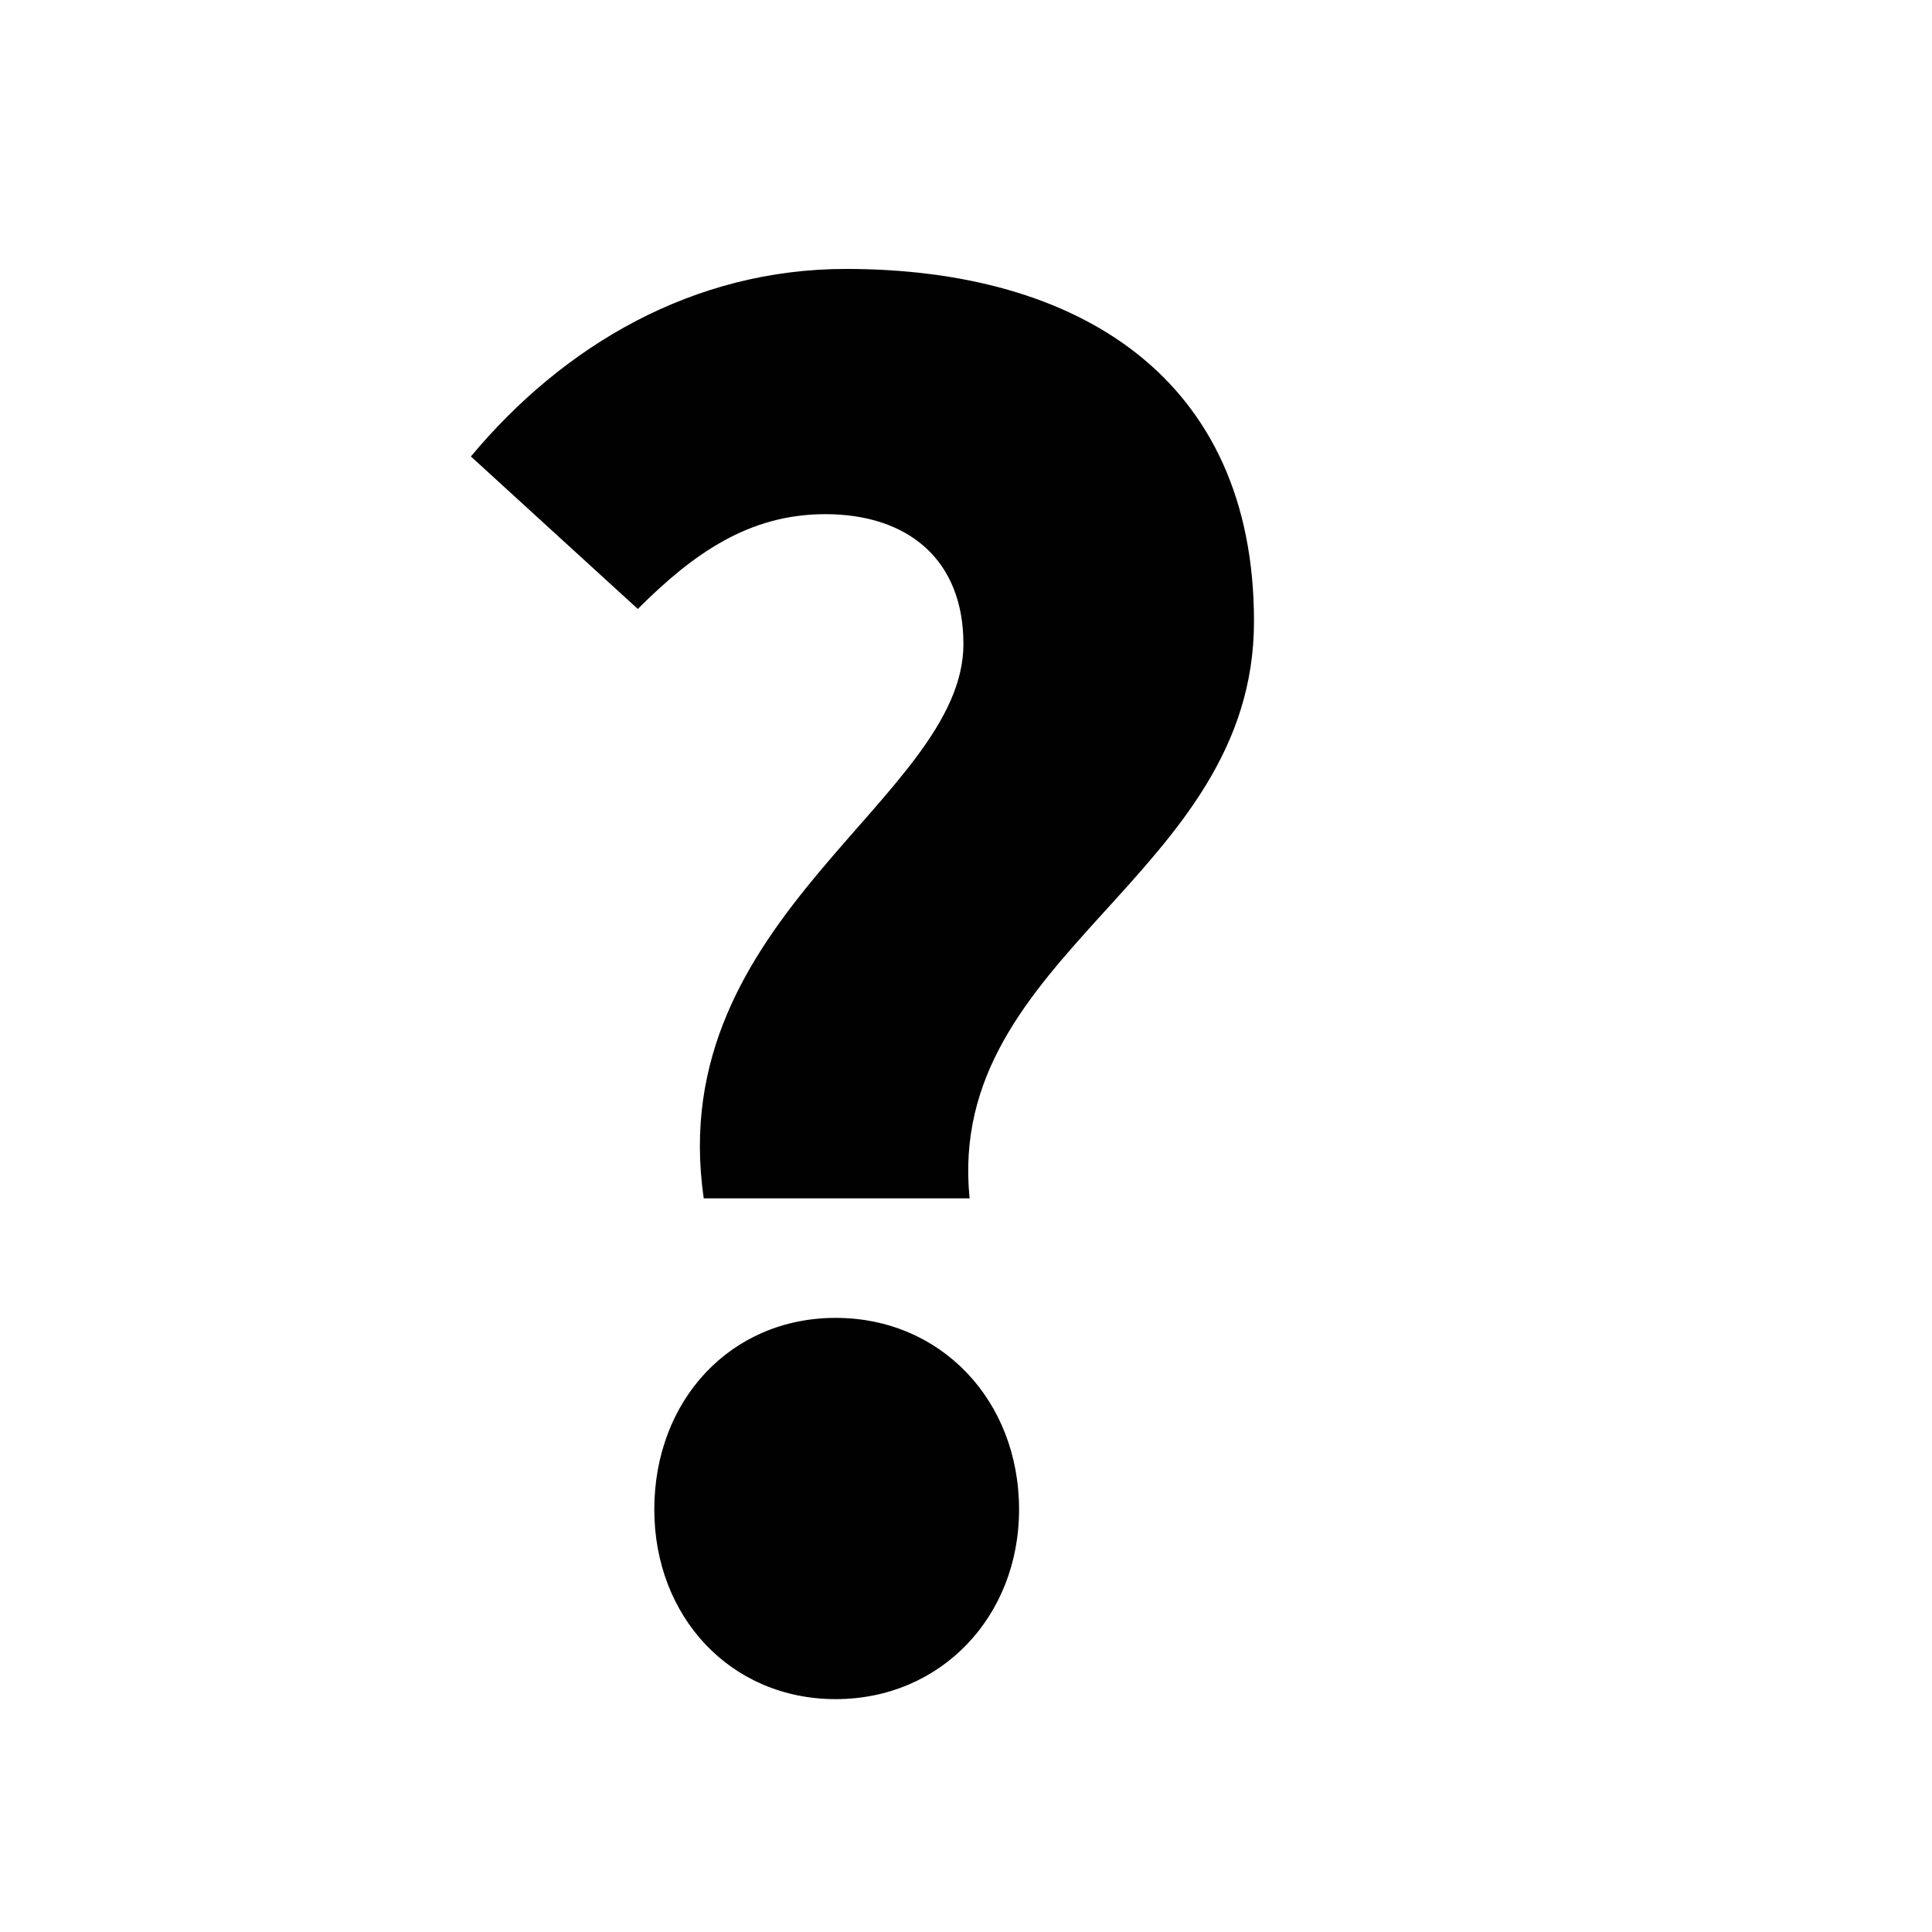
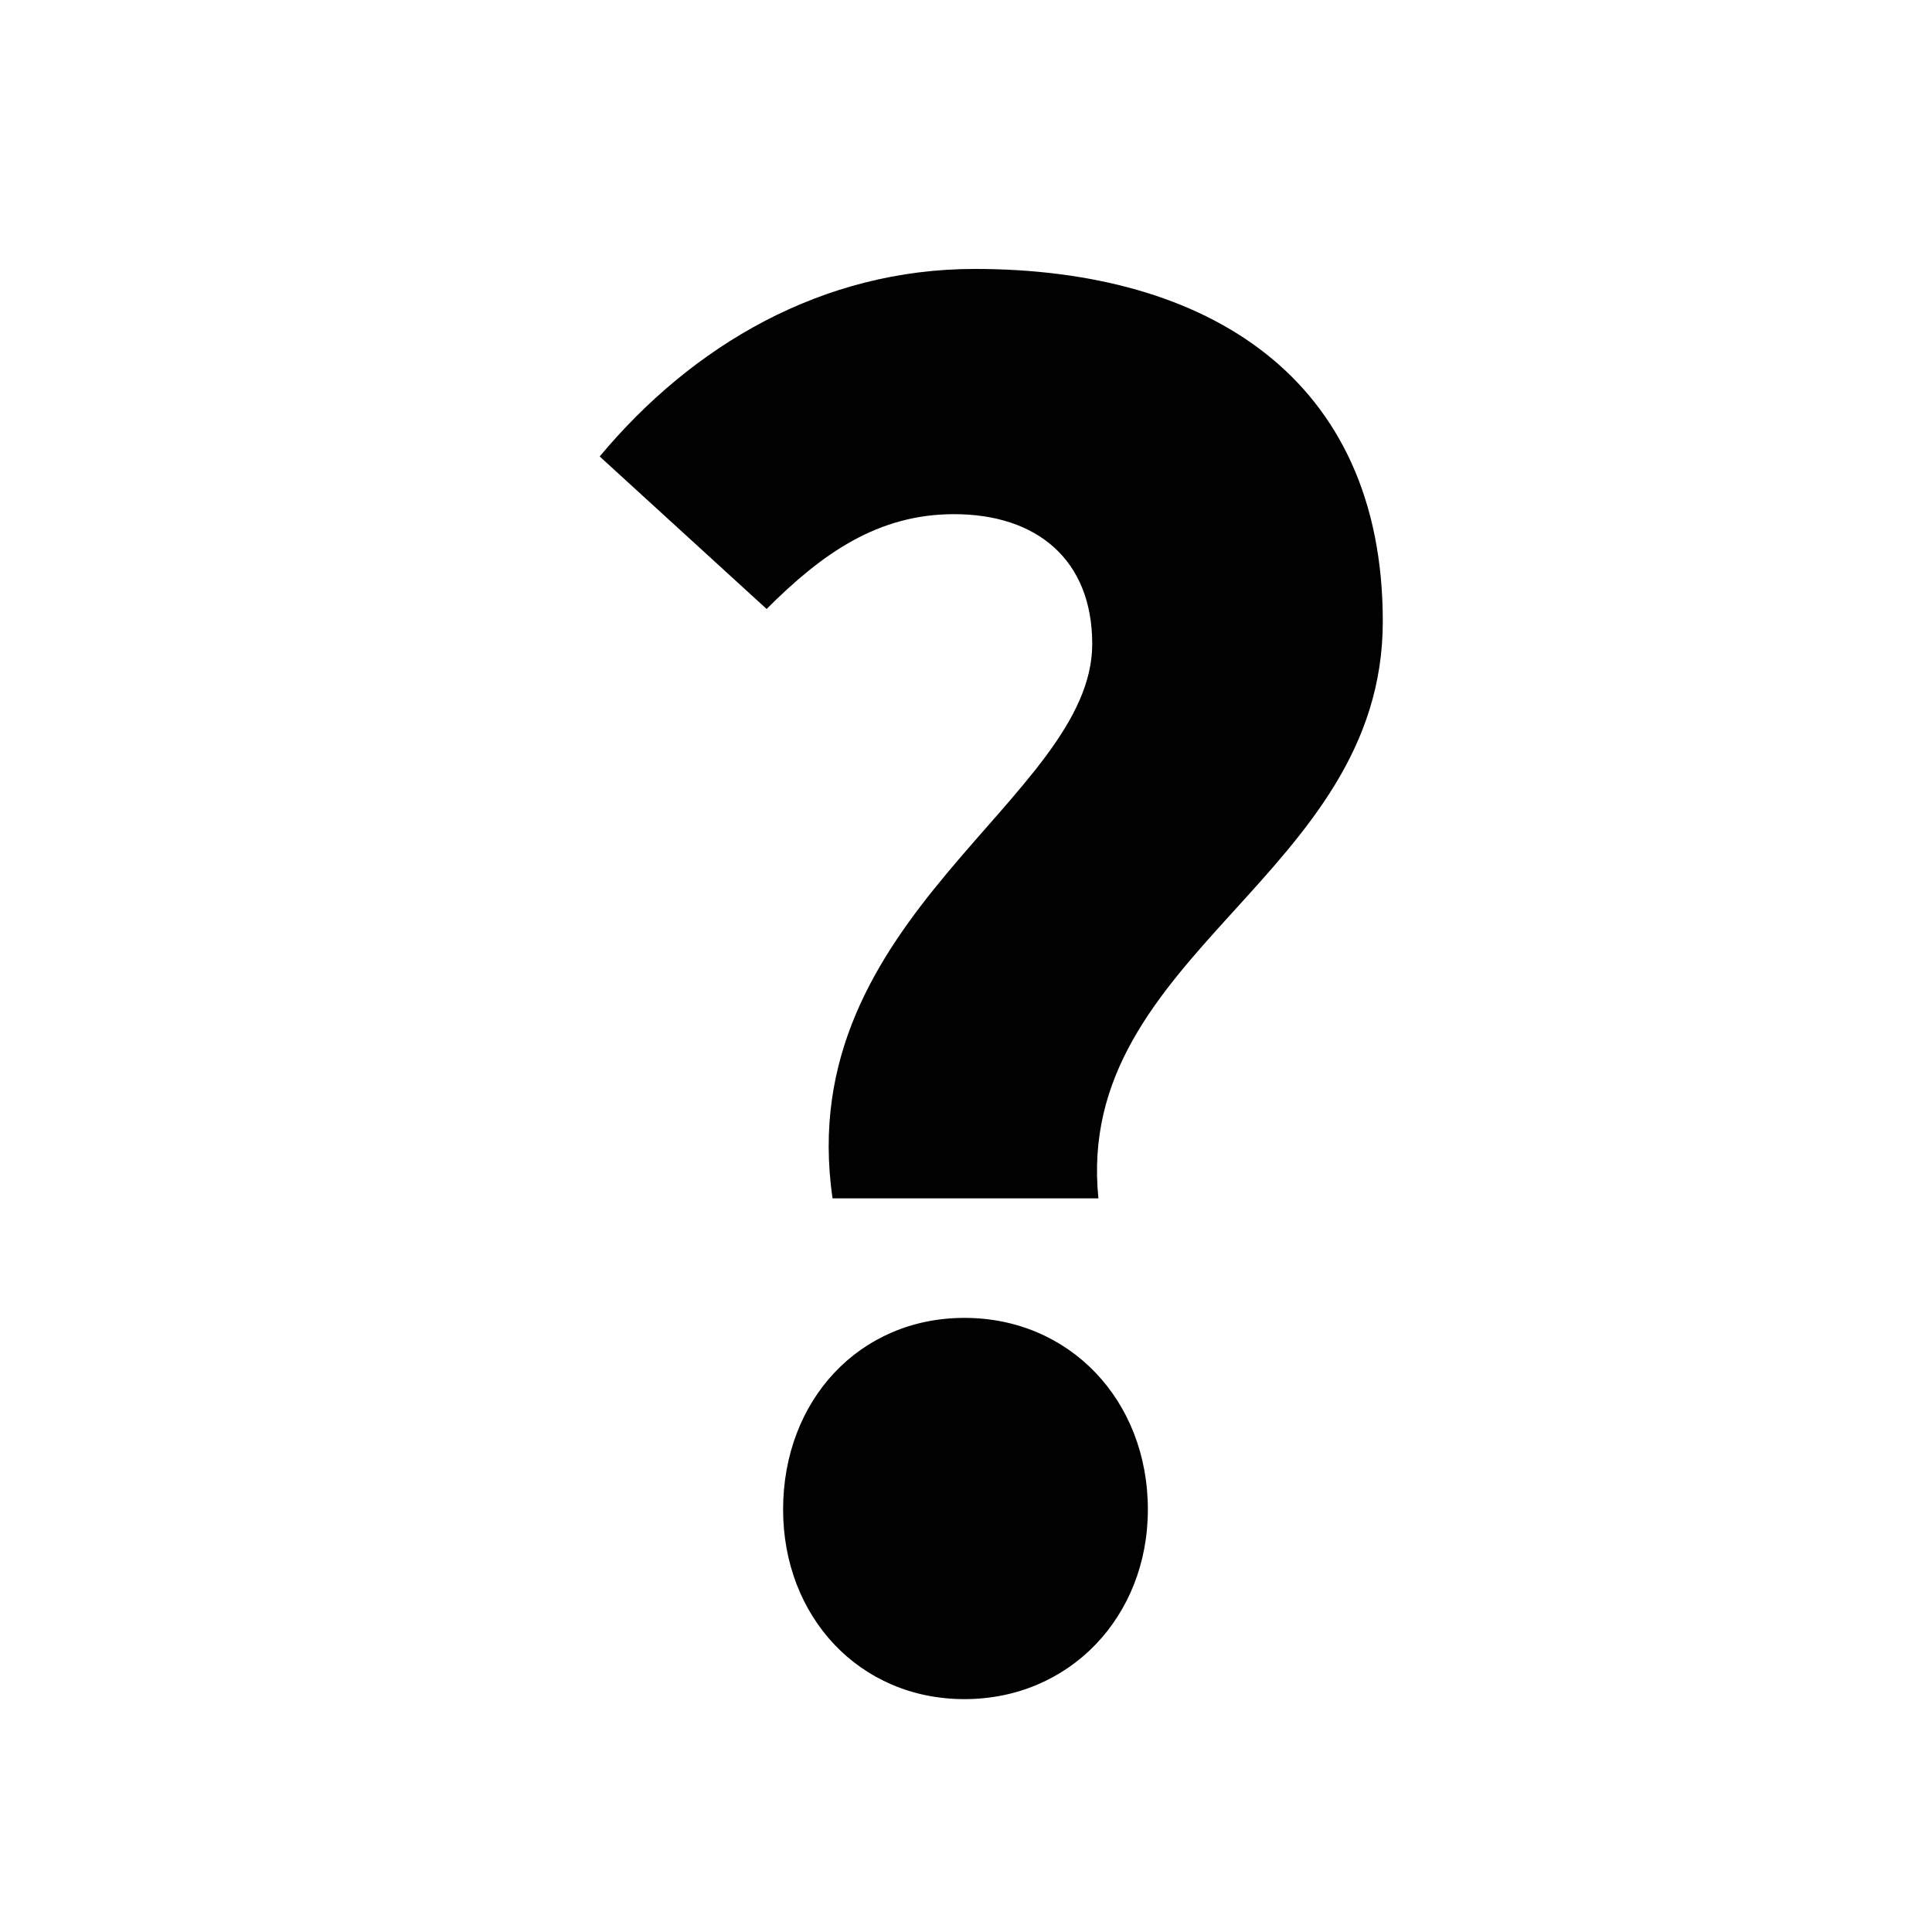
<svg xmlns="http://www.w3.org/2000/svg" width="15px" height="15px" viewBox="0 0 15 15" version="1.1">
  <defs />
-   <g id="Page-1" stroke="none" stroke-width="1" fill="none" fill-rule="evenodd">
+   <g id="Page-1" stroke="none" stroke-width="1" fill="none" fill-rule="evenodd" transform="translate(1,0)">
    <g id="undefined" fill="#010101">
      <path d="M5.464,9.304 L7.528,9.304 C7.336,7.4 9.736,6.808 9.736,4.824 C9.736,2.936 8.376,2.088 6.568,2.088 C5.384,2.088 4.376,2.68 3.656,3.544 L4.952,4.728 C5.384,4.296 5.816,3.992 6.408,3.992 C7.048,3.992 7.48,4.344 7.48,5 C7.48,6.2 5.144,7.112 5.464,9.304 Z M5.08,11.72 C5.08,12.552 5.672,13.192 6.488,13.192 C7.304,13.192 7.912,12.552 7.912,11.72 C7.912,10.872 7.304,10.232 6.488,10.232 C5.672,10.232 5.08,10.872 5.08,11.72 Z" id="?" />
    </g>
  </g>
</svg>
